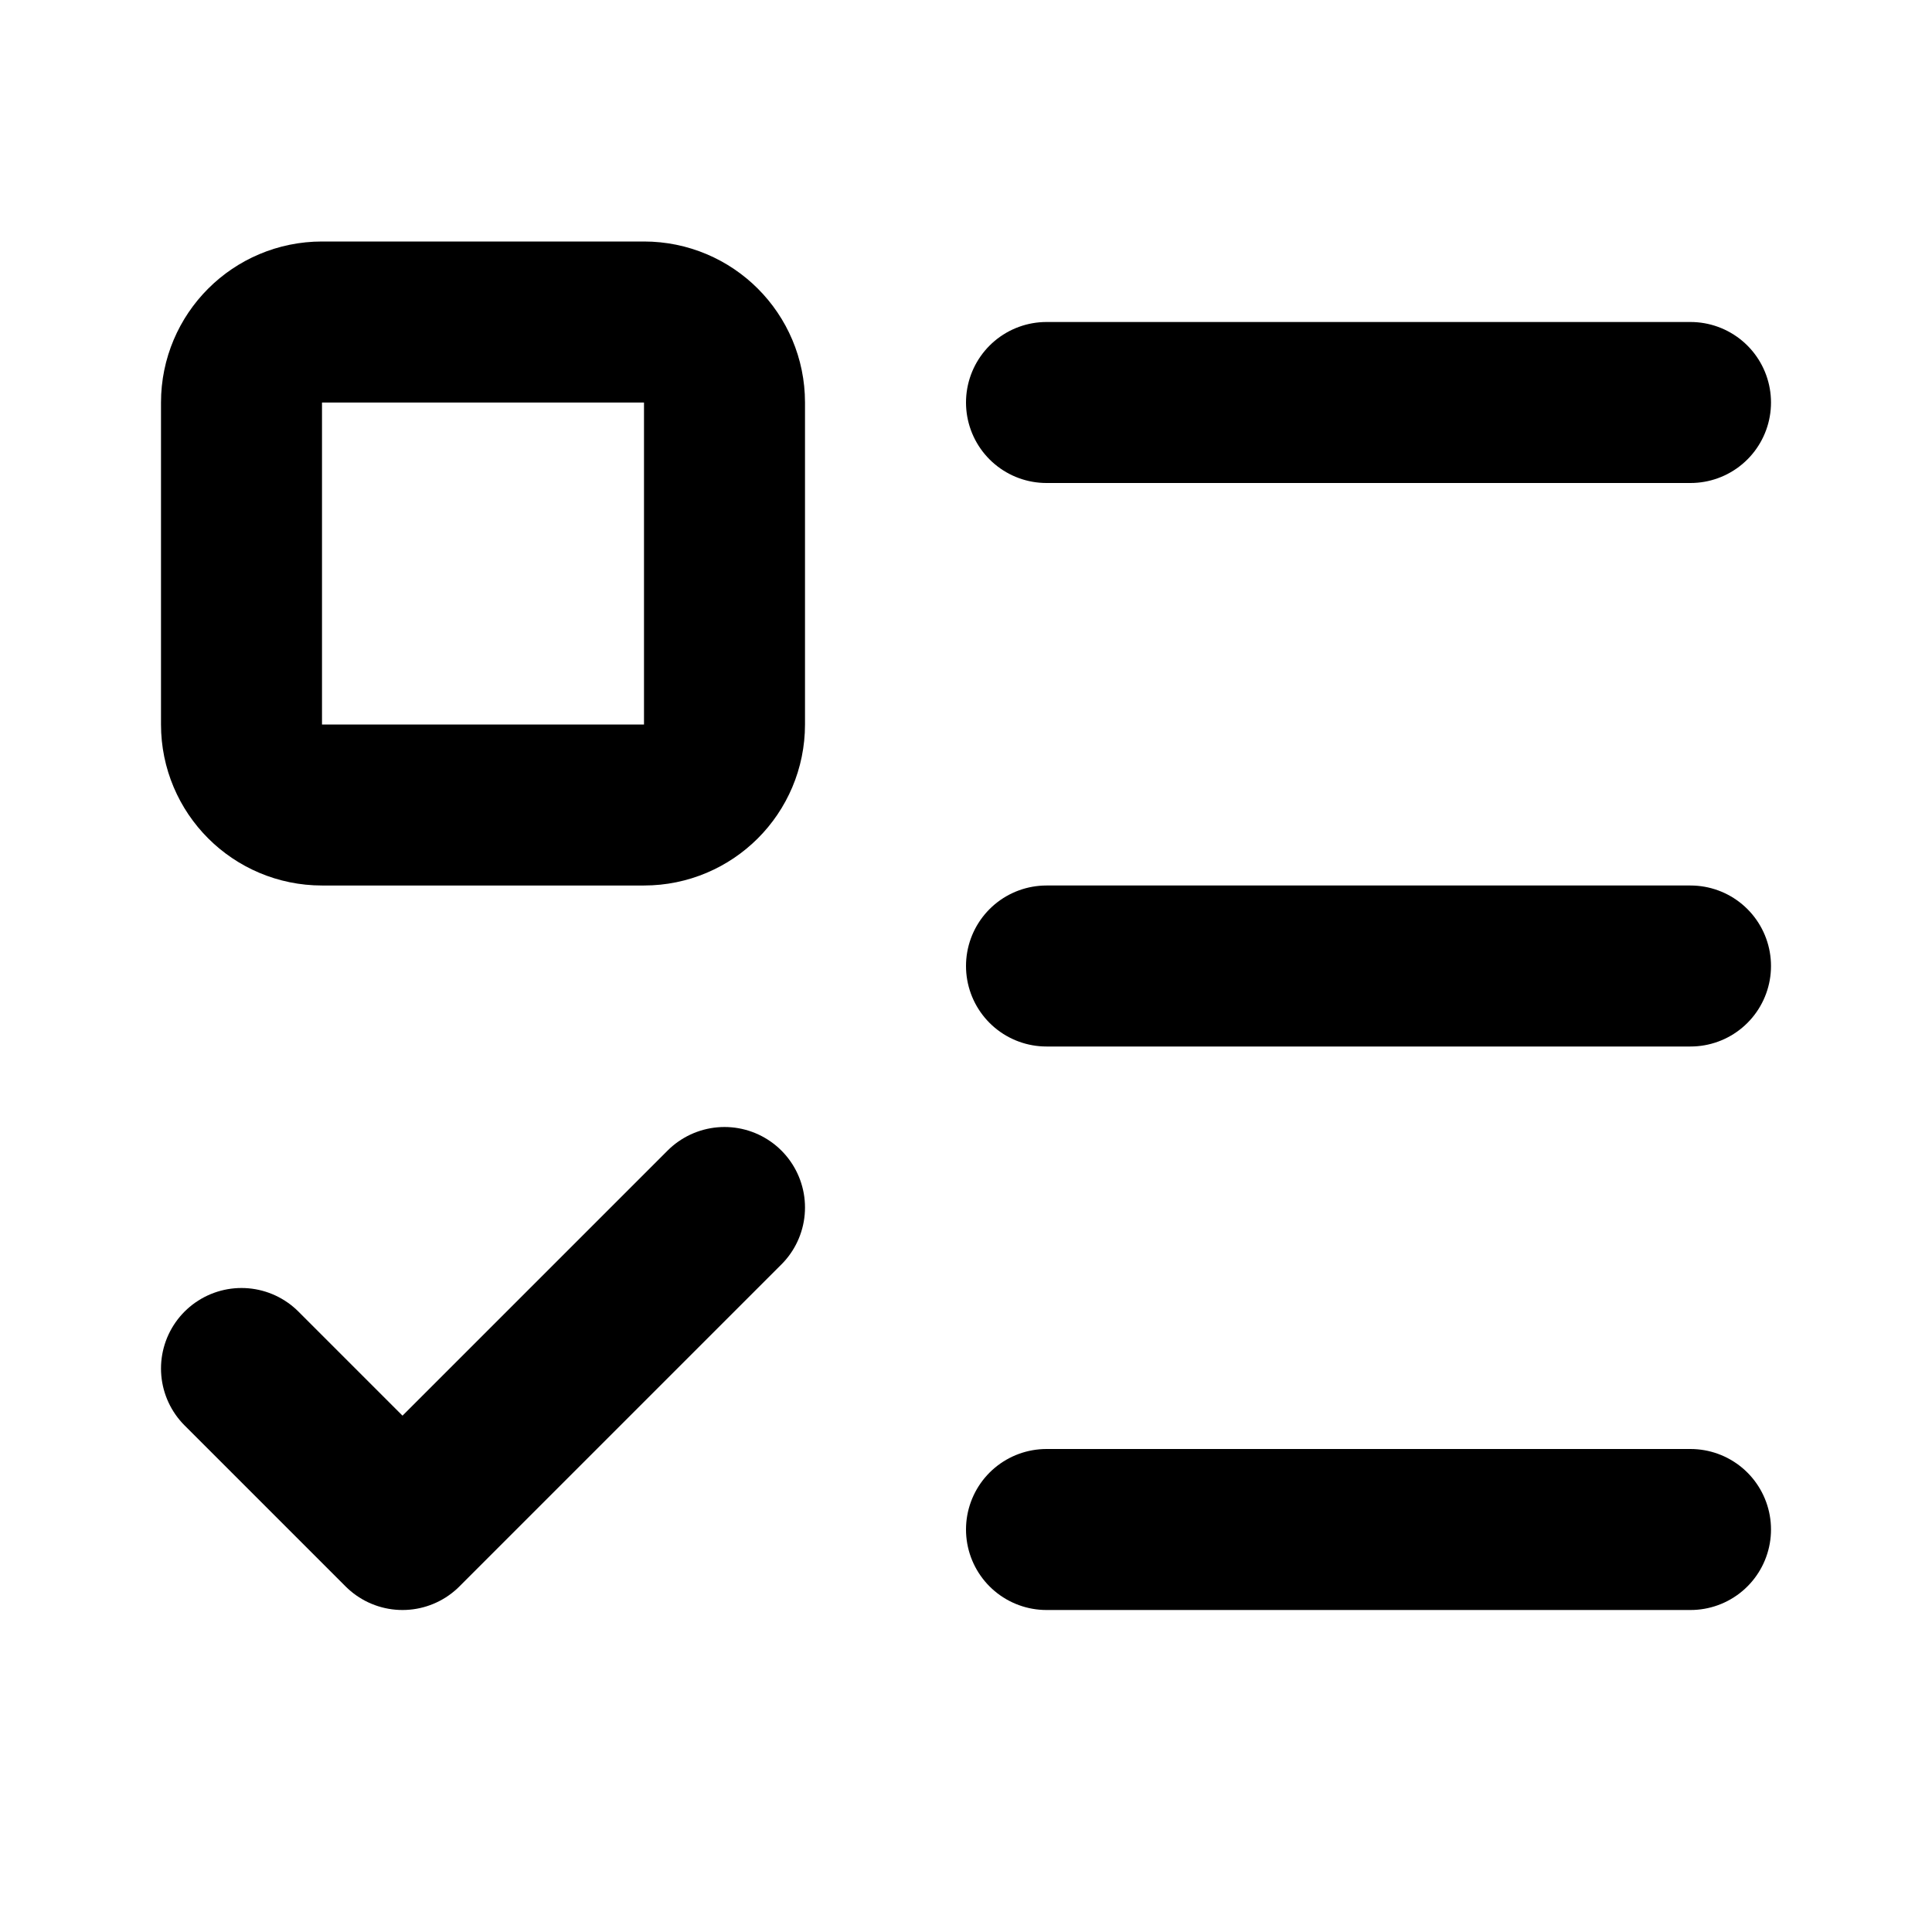
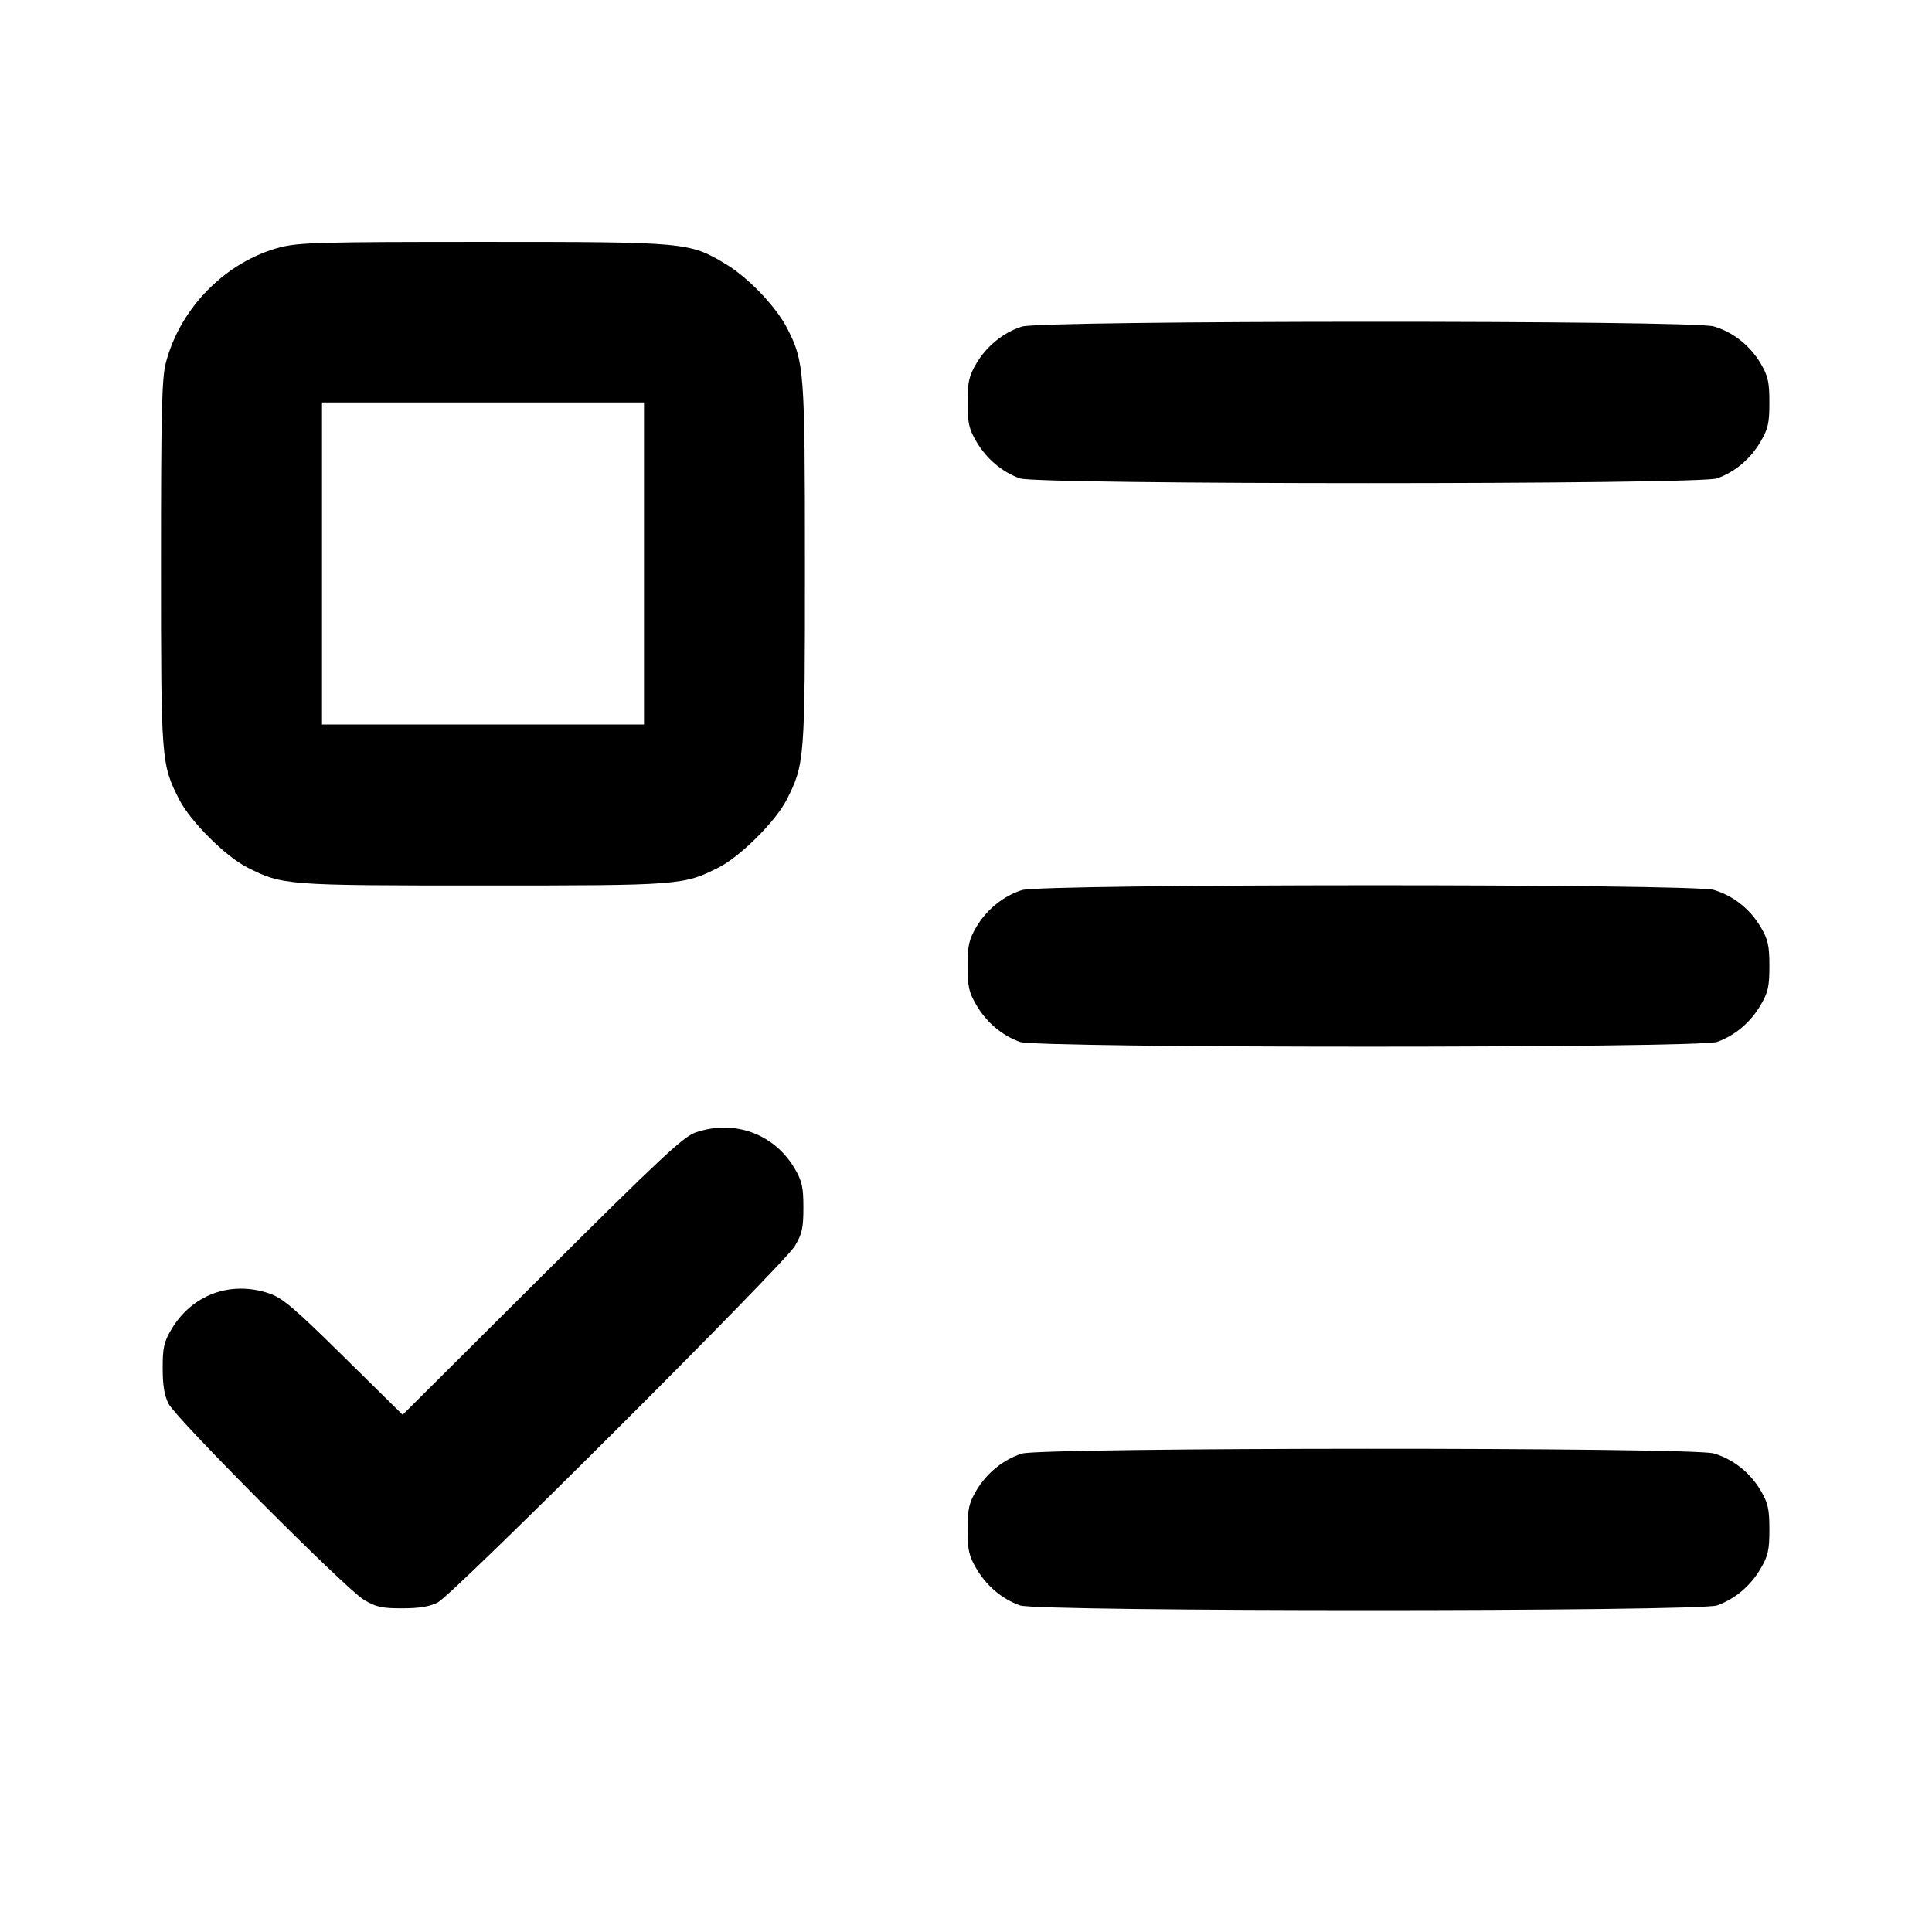
- <svg xmlns="http://www.w3.org/2000/svg" width="24" height="24" viewBox="0 0 24 24" fill="none" stroke="#000000" stroke-width="2" stroke-linecap="round" stroke-linejoin="round">
-   <path d="M13 5h8" />
-   <path d="M13 12h8" />
-   <path d="M13 19h8" />
-   <path d="m3 17 2 2 4-4" />
-   <rect x="3" y="4" width="6" height="6" rx="1" />
+ <svg xmlns="http://www.w3.org/2000/svg" width="24" height="24" viewBox="0 0 24 24">
+   <path d="M3.477 3.073 C 2.806 3.249,2.238 3.823,2.060 4.508 C 2.010 4.698,2.000 5.123,2.000 7.000 C 2.000 9.455,2.003 9.491,2.225 9.930 C 2.361 10.199,2.801 10.639,3.070 10.775 C 3.509 10.997,3.545 11.000,6.000 11.000 C 8.455 11.000,8.491 10.997,8.930 10.775 C 9.196 10.640,9.638 10.200,9.771 9.937 C 9.996 9.494,10.000 9.442,9.999 7.014 C 9.999 4.601,9.991 4.496,9.781 4.083 C 9.646 3.816,9.297 3.449,9.017 3.281 C 8.564 3.008,8.524 3.005,6.000 3.005 C 3.992 3.005,3.711 3.012,3.477 3.073 M12.695 4.057 C 12.466 4.129,12.256 4.299,12.128 4.516 C 12.037 4.672,12.020 4.746,12.020 5.000 C 12.020 5.256,12.036 5.328,12.131 5.489 C 12.256 5.702,12.449 5.864,12.670 5.943 C 12.892 6.022,21.108 6.022,21.330 5.943 C 21.551 5.864,21.744 5.702,21.869 5.489 C 21.964 5.328,21.980 5.256,21.980 5.000 C 21.980 4.746,21.963 4.672,21.872 4.516 C 21.740 4.293,21.533 4.128,21.290 4.055 C 21.029 3.976,12.946 3.979,12.695 4.057 M8.000 7.000 L 8.000 9.000 6.000 9.000 L 4.000 9.000 4.000 7.000 L 4.000 5.000 6.000 5.000 L 8.000 5.000 8.000 7.000 M12.695 11.057 C 12.466 11.129,12.256 11.299,12.128 11.516 C 12.037 11.672,12.020 11.746,12.020 12.000 C 12.020 12.256,12.036 12.328,12.131 12.489 C 12.256 12.702,12.449 12.864,12.670 12.943 C 12.892 13.022,21.108 13.022,21.330 12.943 C 21.551 12.864,21.744 12.702,21.869 12.489 C 21.964 12.328,21.980 12.256,21.980 12.000 C 21.980 11.746,21.963 11.672,21.872 11.516 C 21.740 11.293,21.533 11.128,21.290 11.055 C 21.029 10.976,12.946 10.979,12.695 11.057 M8.640 14.068 C 8.488 14.121,8.196 14.394,6.731 15.853 L 5.002 17.575 4.271 16.855 C 3.655 16.247,3.509 16.123,3.343 16.067 C 2.865 15.905,2.383 16.083,2.128 16.516 C 2.036 16.672,2.020 16.745,2.021 17.000 C 2.021 17.213,2.043 17.341,2.095 17.440 C 2.197 17.633,4.297 19.740,4.520 19.873 C 4.673 19.964,4.745 19.980,5.000 19.979 C 5.212 19.979,5.341 19.957,5.440 19.905 C 5.632 19.805,9.739 15.705,9.873 15.480 C 9.964 15.328,9.980 15.254,9.980 15.000 C 9.980 14.746,9.963 14.672,9.872 14.516 C 9.617 14.083,9.121 13.903,8.640 14.068 M12.695 18.057 C 12.466 18.129,12.256 18.299,12.128 18.516 C 12.037 18.672,12.020 18.746,12.020 19.000 C 12.020 19.256,12.036 19.328,12.131 19.489 C 12.256 19.702,12.449 19.864,12.670 19.943 C 12.892 20.022,21.108 20.022,21.330 19.943 C 21.551 19.864,21.744 19.702,21.869 19.489 C 21.964 19.328,21.980 19.256,21.980 19.000 C 21.980 18.746,21.963 18.672,21.872 18.516 C 21.740 18.293,21.533 18.128,21.290 18.055 C 21.029 17.976,12.946 17.979,12.695 18.057 " stroke="none" fill-rule="evenodd" fill="black" />
</svg>
